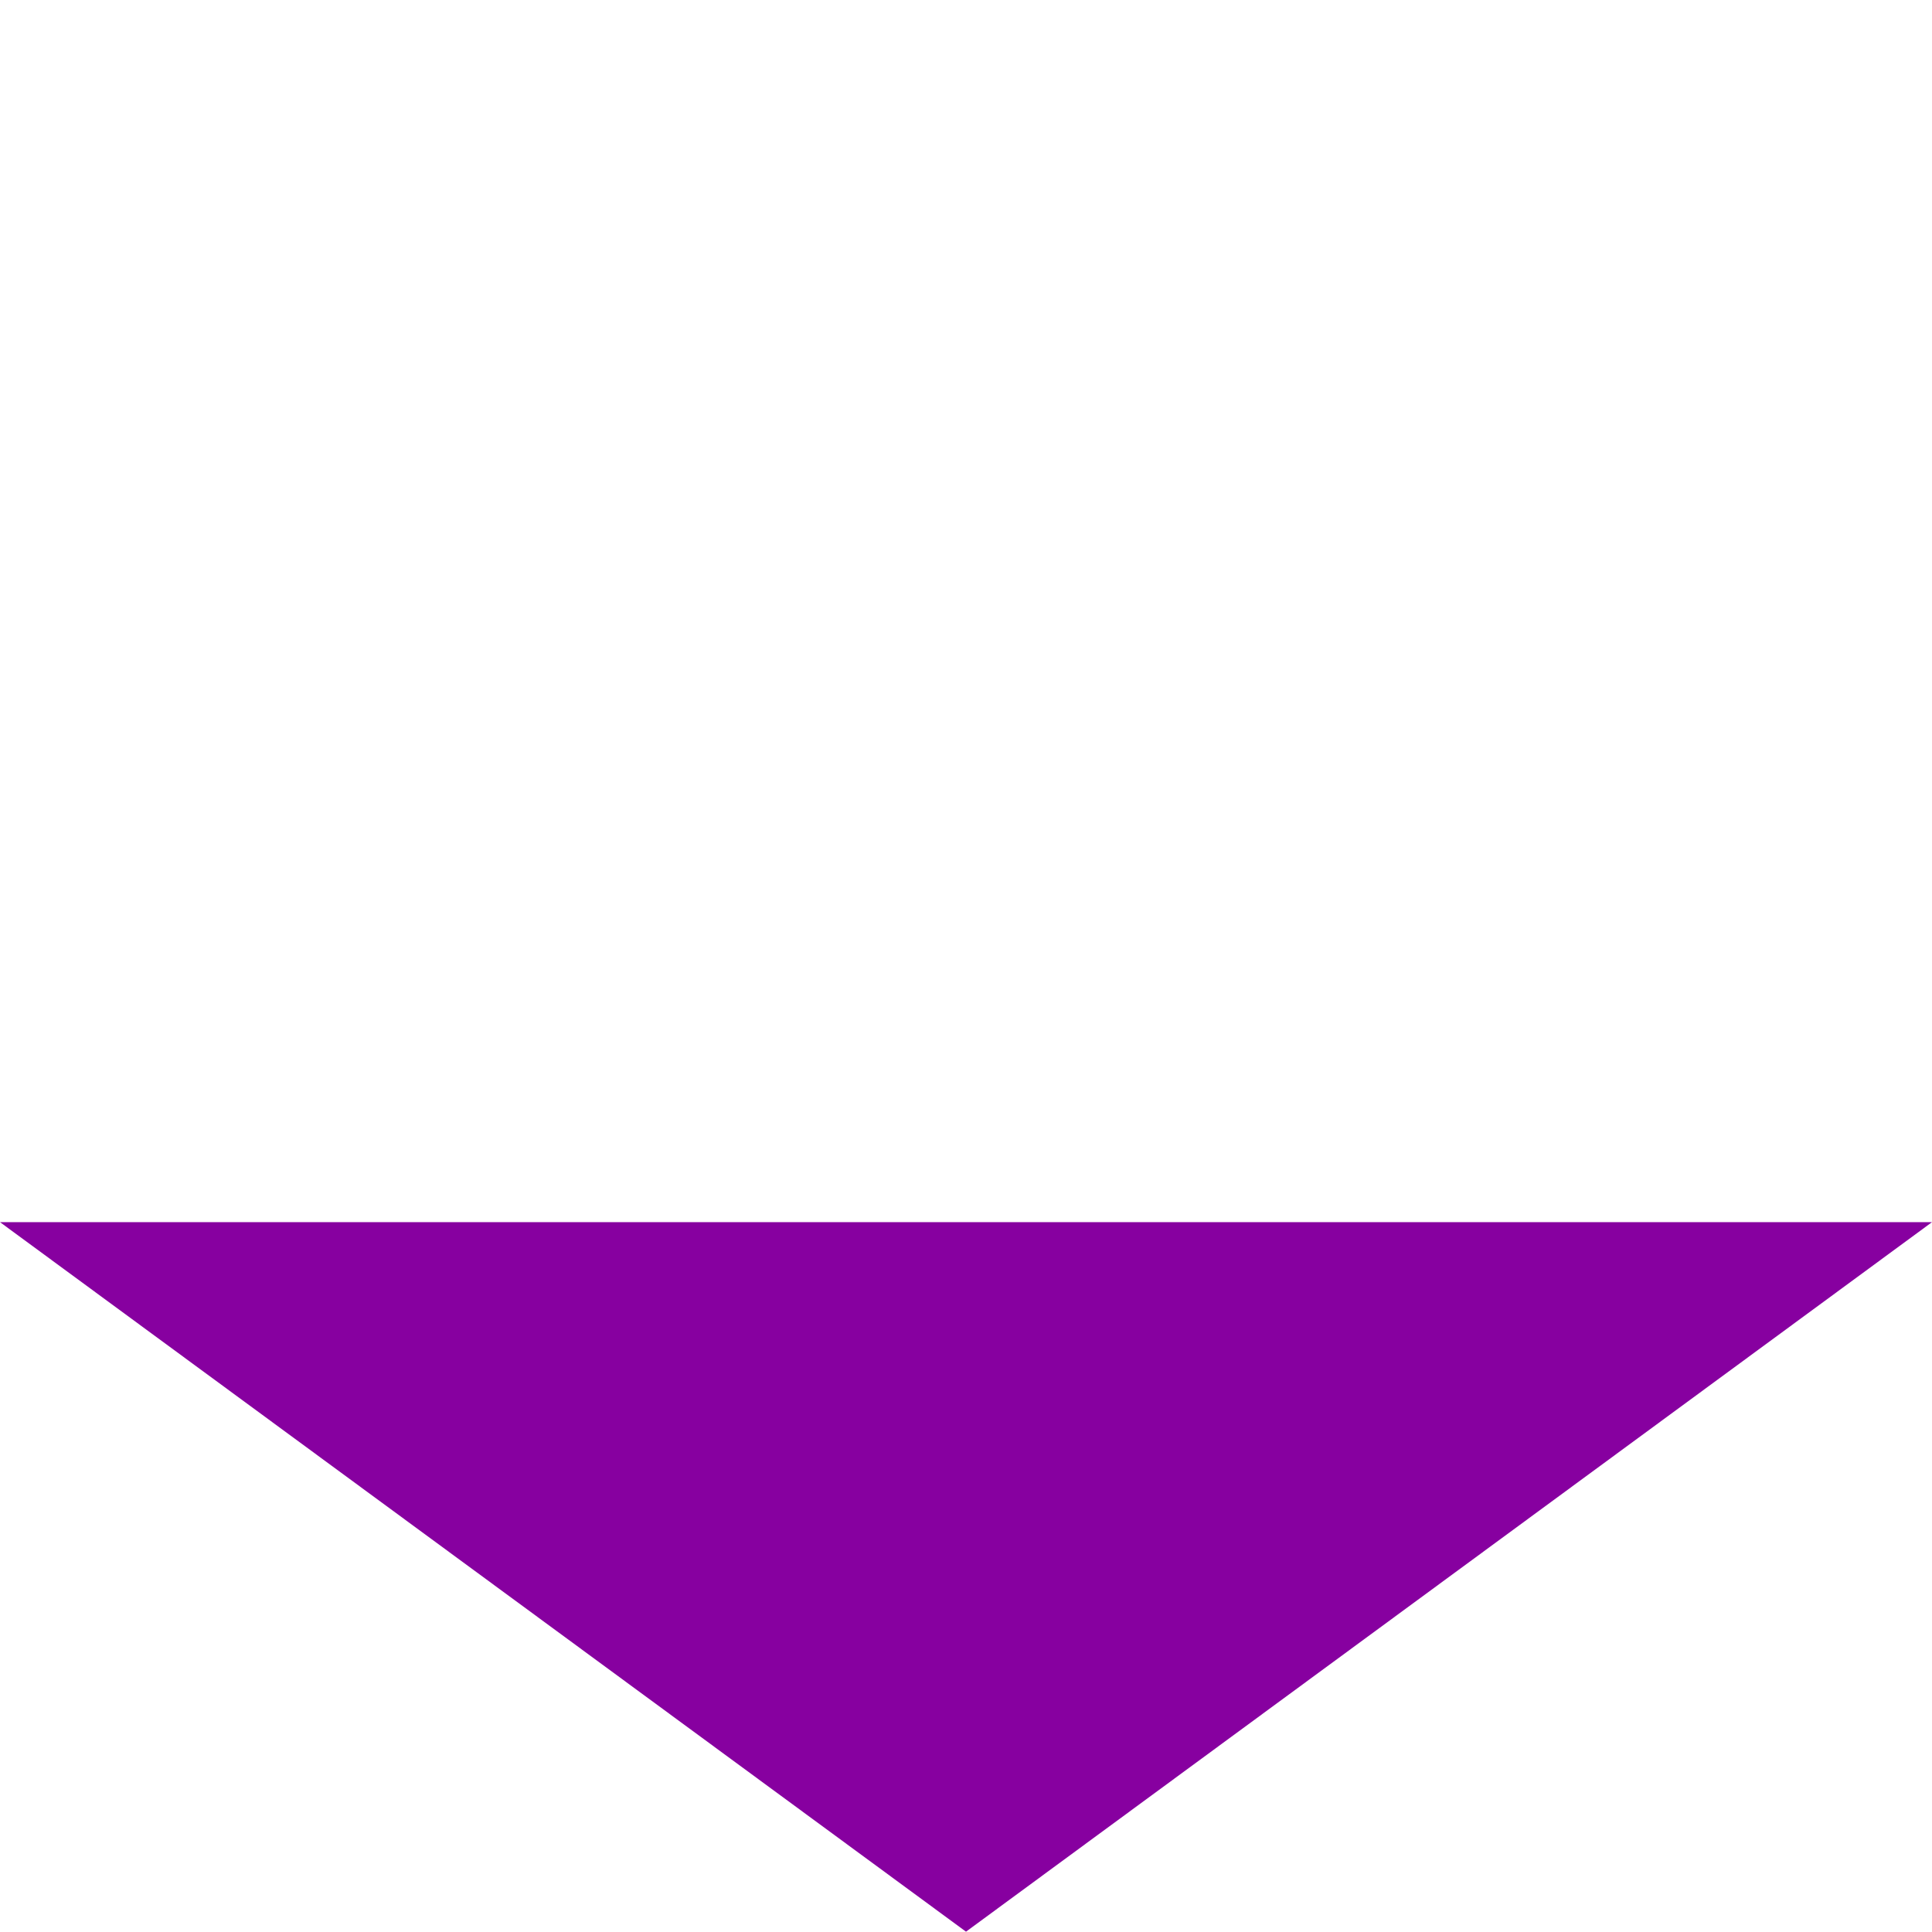
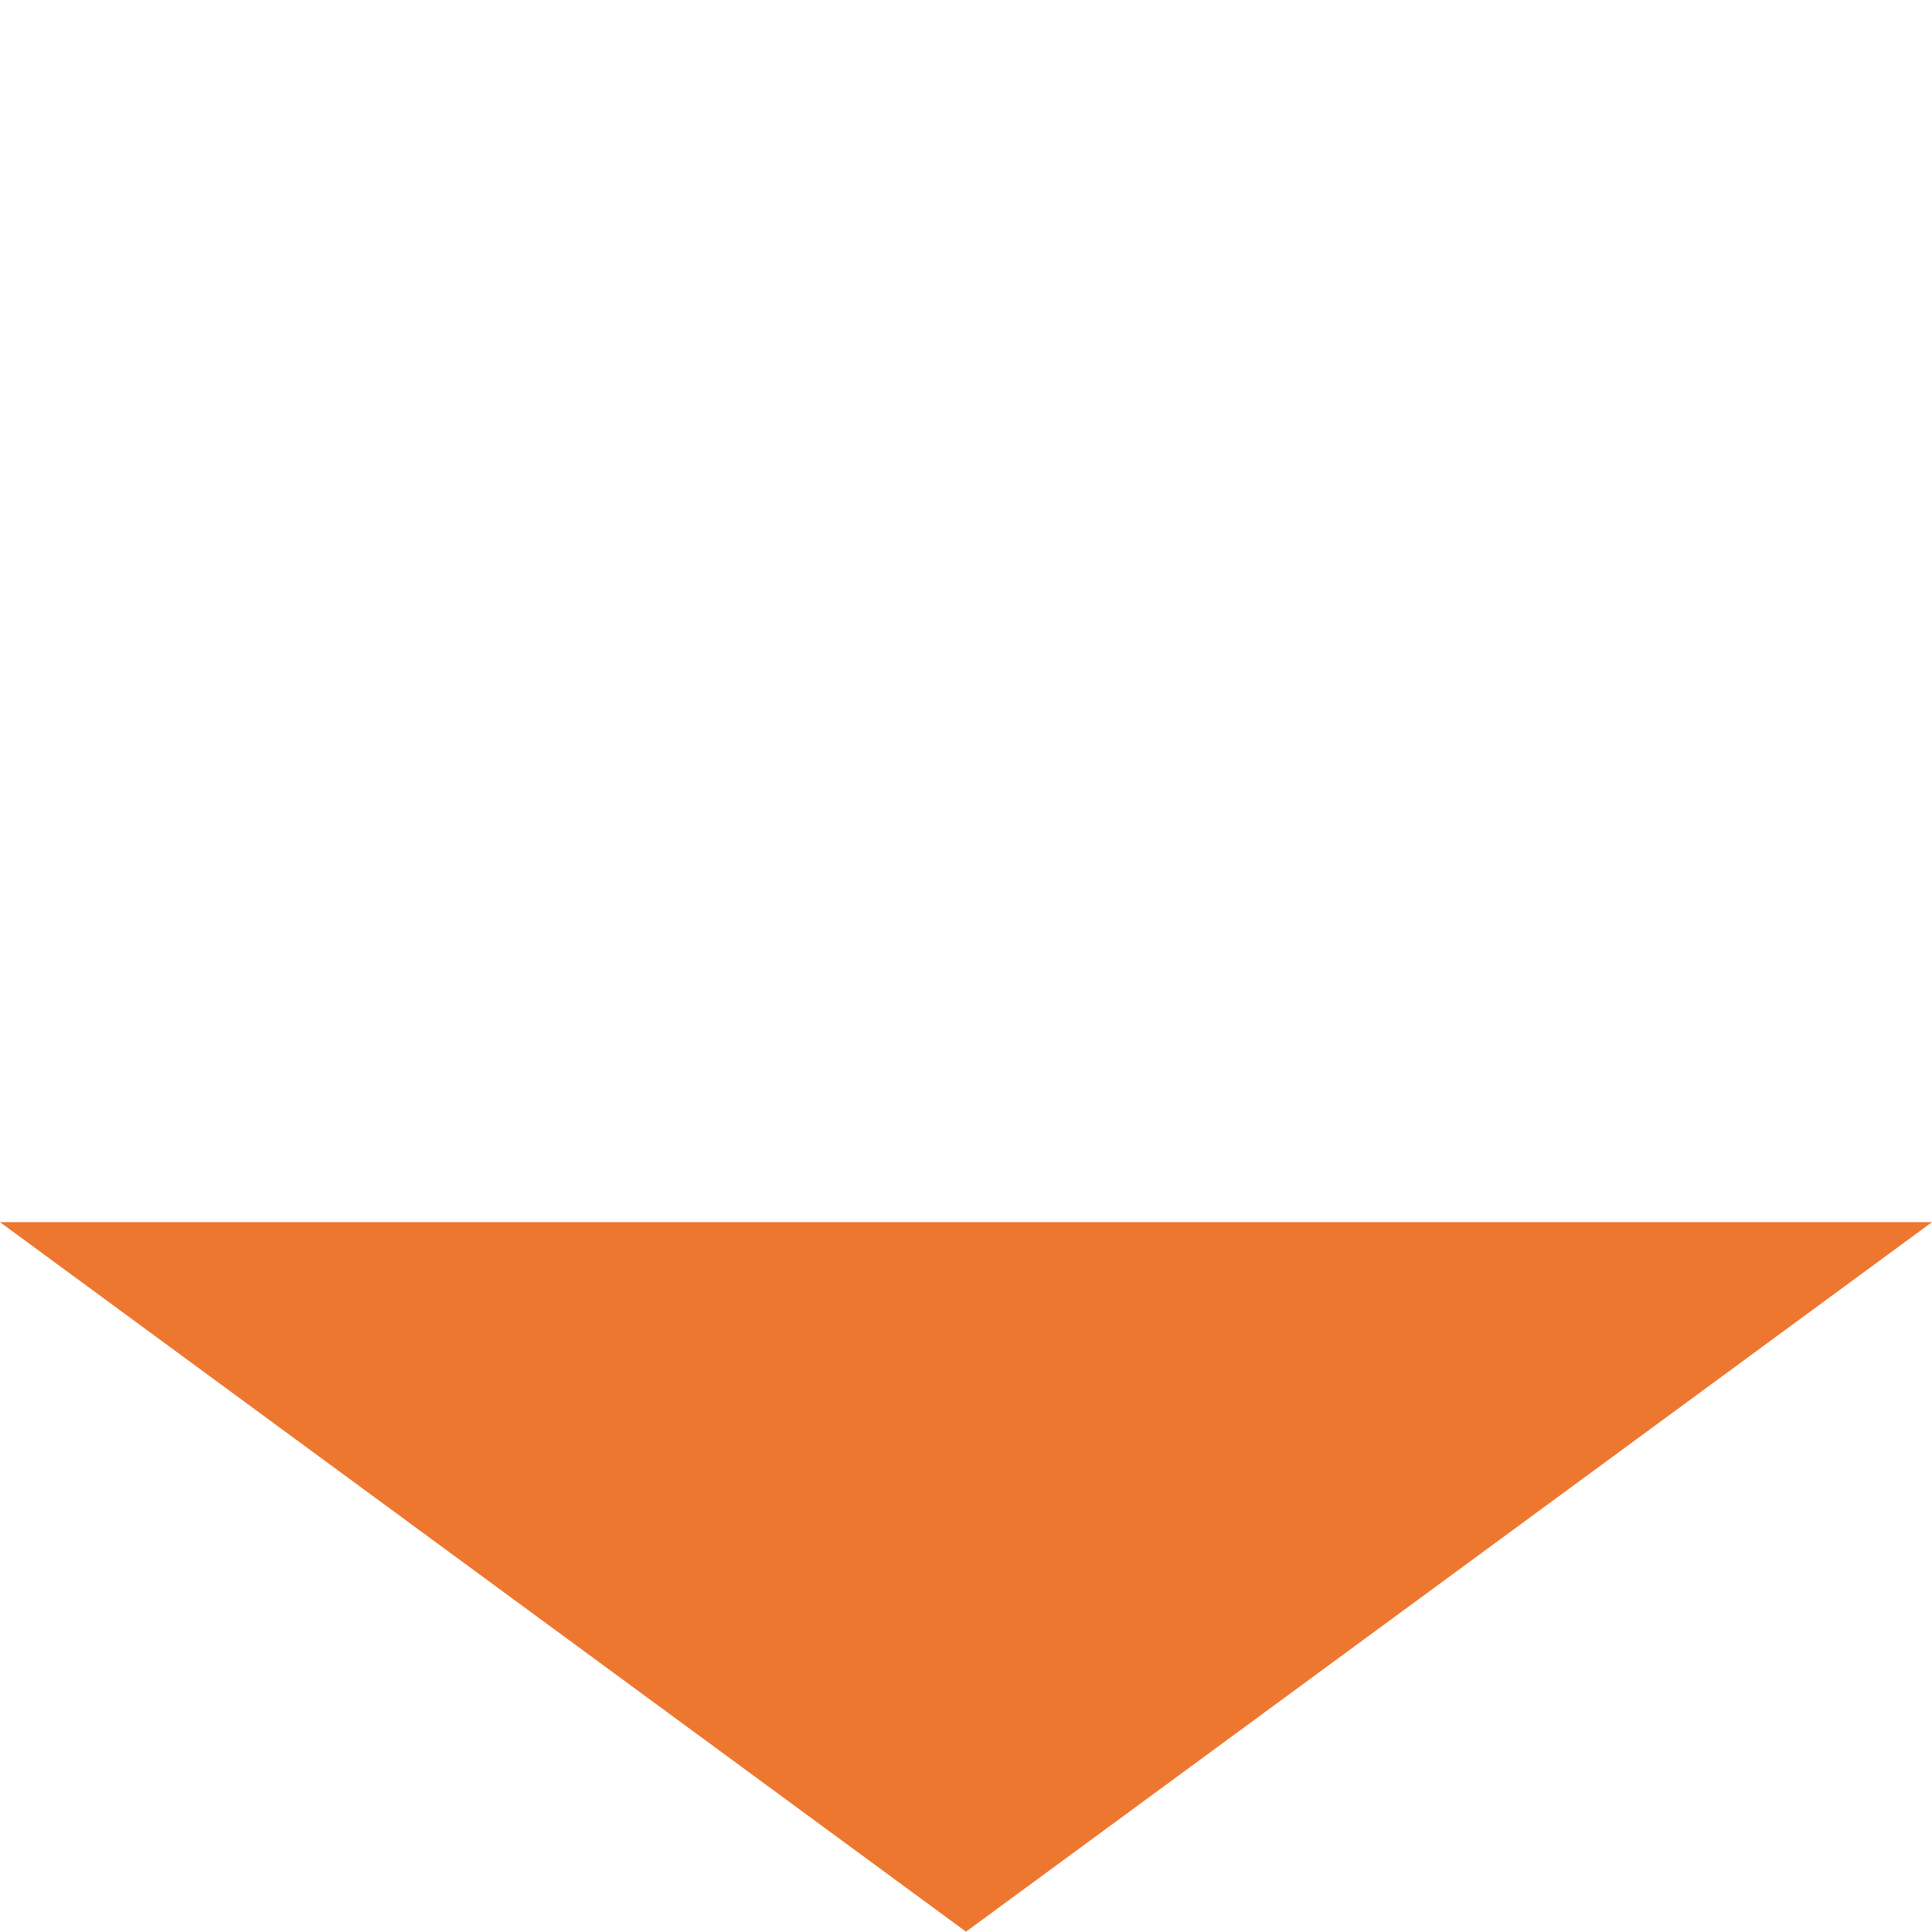
<svg xmlns="http://www.w3.org/2000/svg" width="24" height="24" viewBox="0 0 24 24" version="1.1" id="svg4">
  <defs id="defs8" />
-   <path d="M 0,15.182 H 24 L 12,23.996 Z" id="path2" style="fill:#8700a0;fill-opacity:1;stroke-width:0.664" />
+   <path d="M 0,15.182 H 24 L 12,23.996 Z" id="path2" style="fill:#ee7730;fill-opacity:1;stroke-width:0.664" />
</svg>
